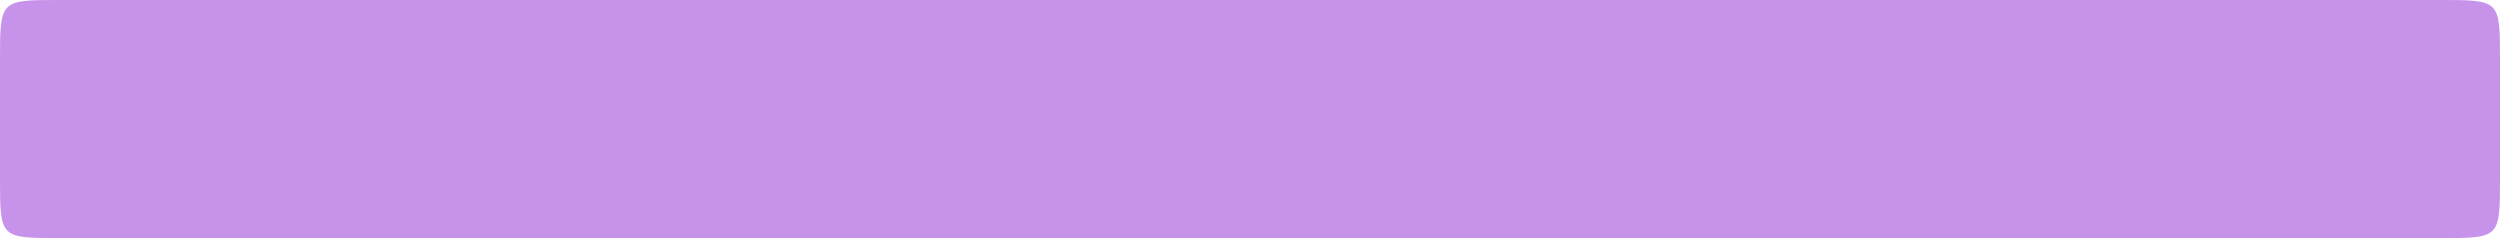
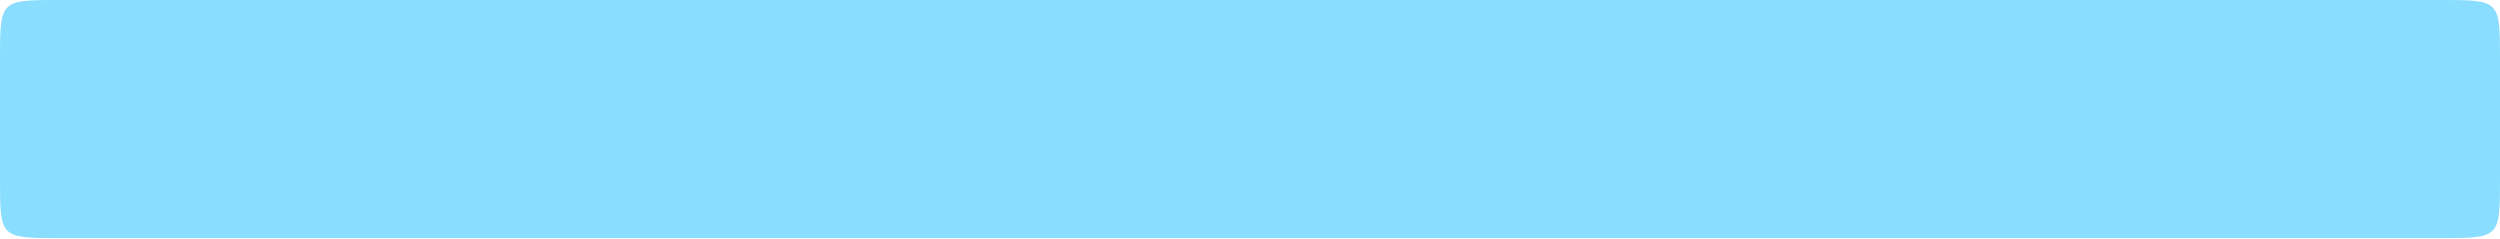
<svg xmlns="http://www.w3.org/2000/svg" width="42" height="4">
  <g transform="translate(0,-1048.362)">
-     <path d="m 1,1048.362 40,0 c 1,0 1,0 1,1 l 0,2 c 0,1 0,1 -1,1 l -40,0 c -1,0 -1,0 -1,-1 l 0,-2 c 0,-1 0,-1 1,-1 z" fill="#c792ea" />
+     <path d="m 1,1048.362 40,0 c 1,0 1,0 1,1 l 0,2 c 0,1 0,1 -1,1 l -40,0 c -1,0 -1,0 -1,-1 l 0,-2 c 0,-1 0,-1 1,-1 z" fill="#89ddff" />
  </g>
</svg>
